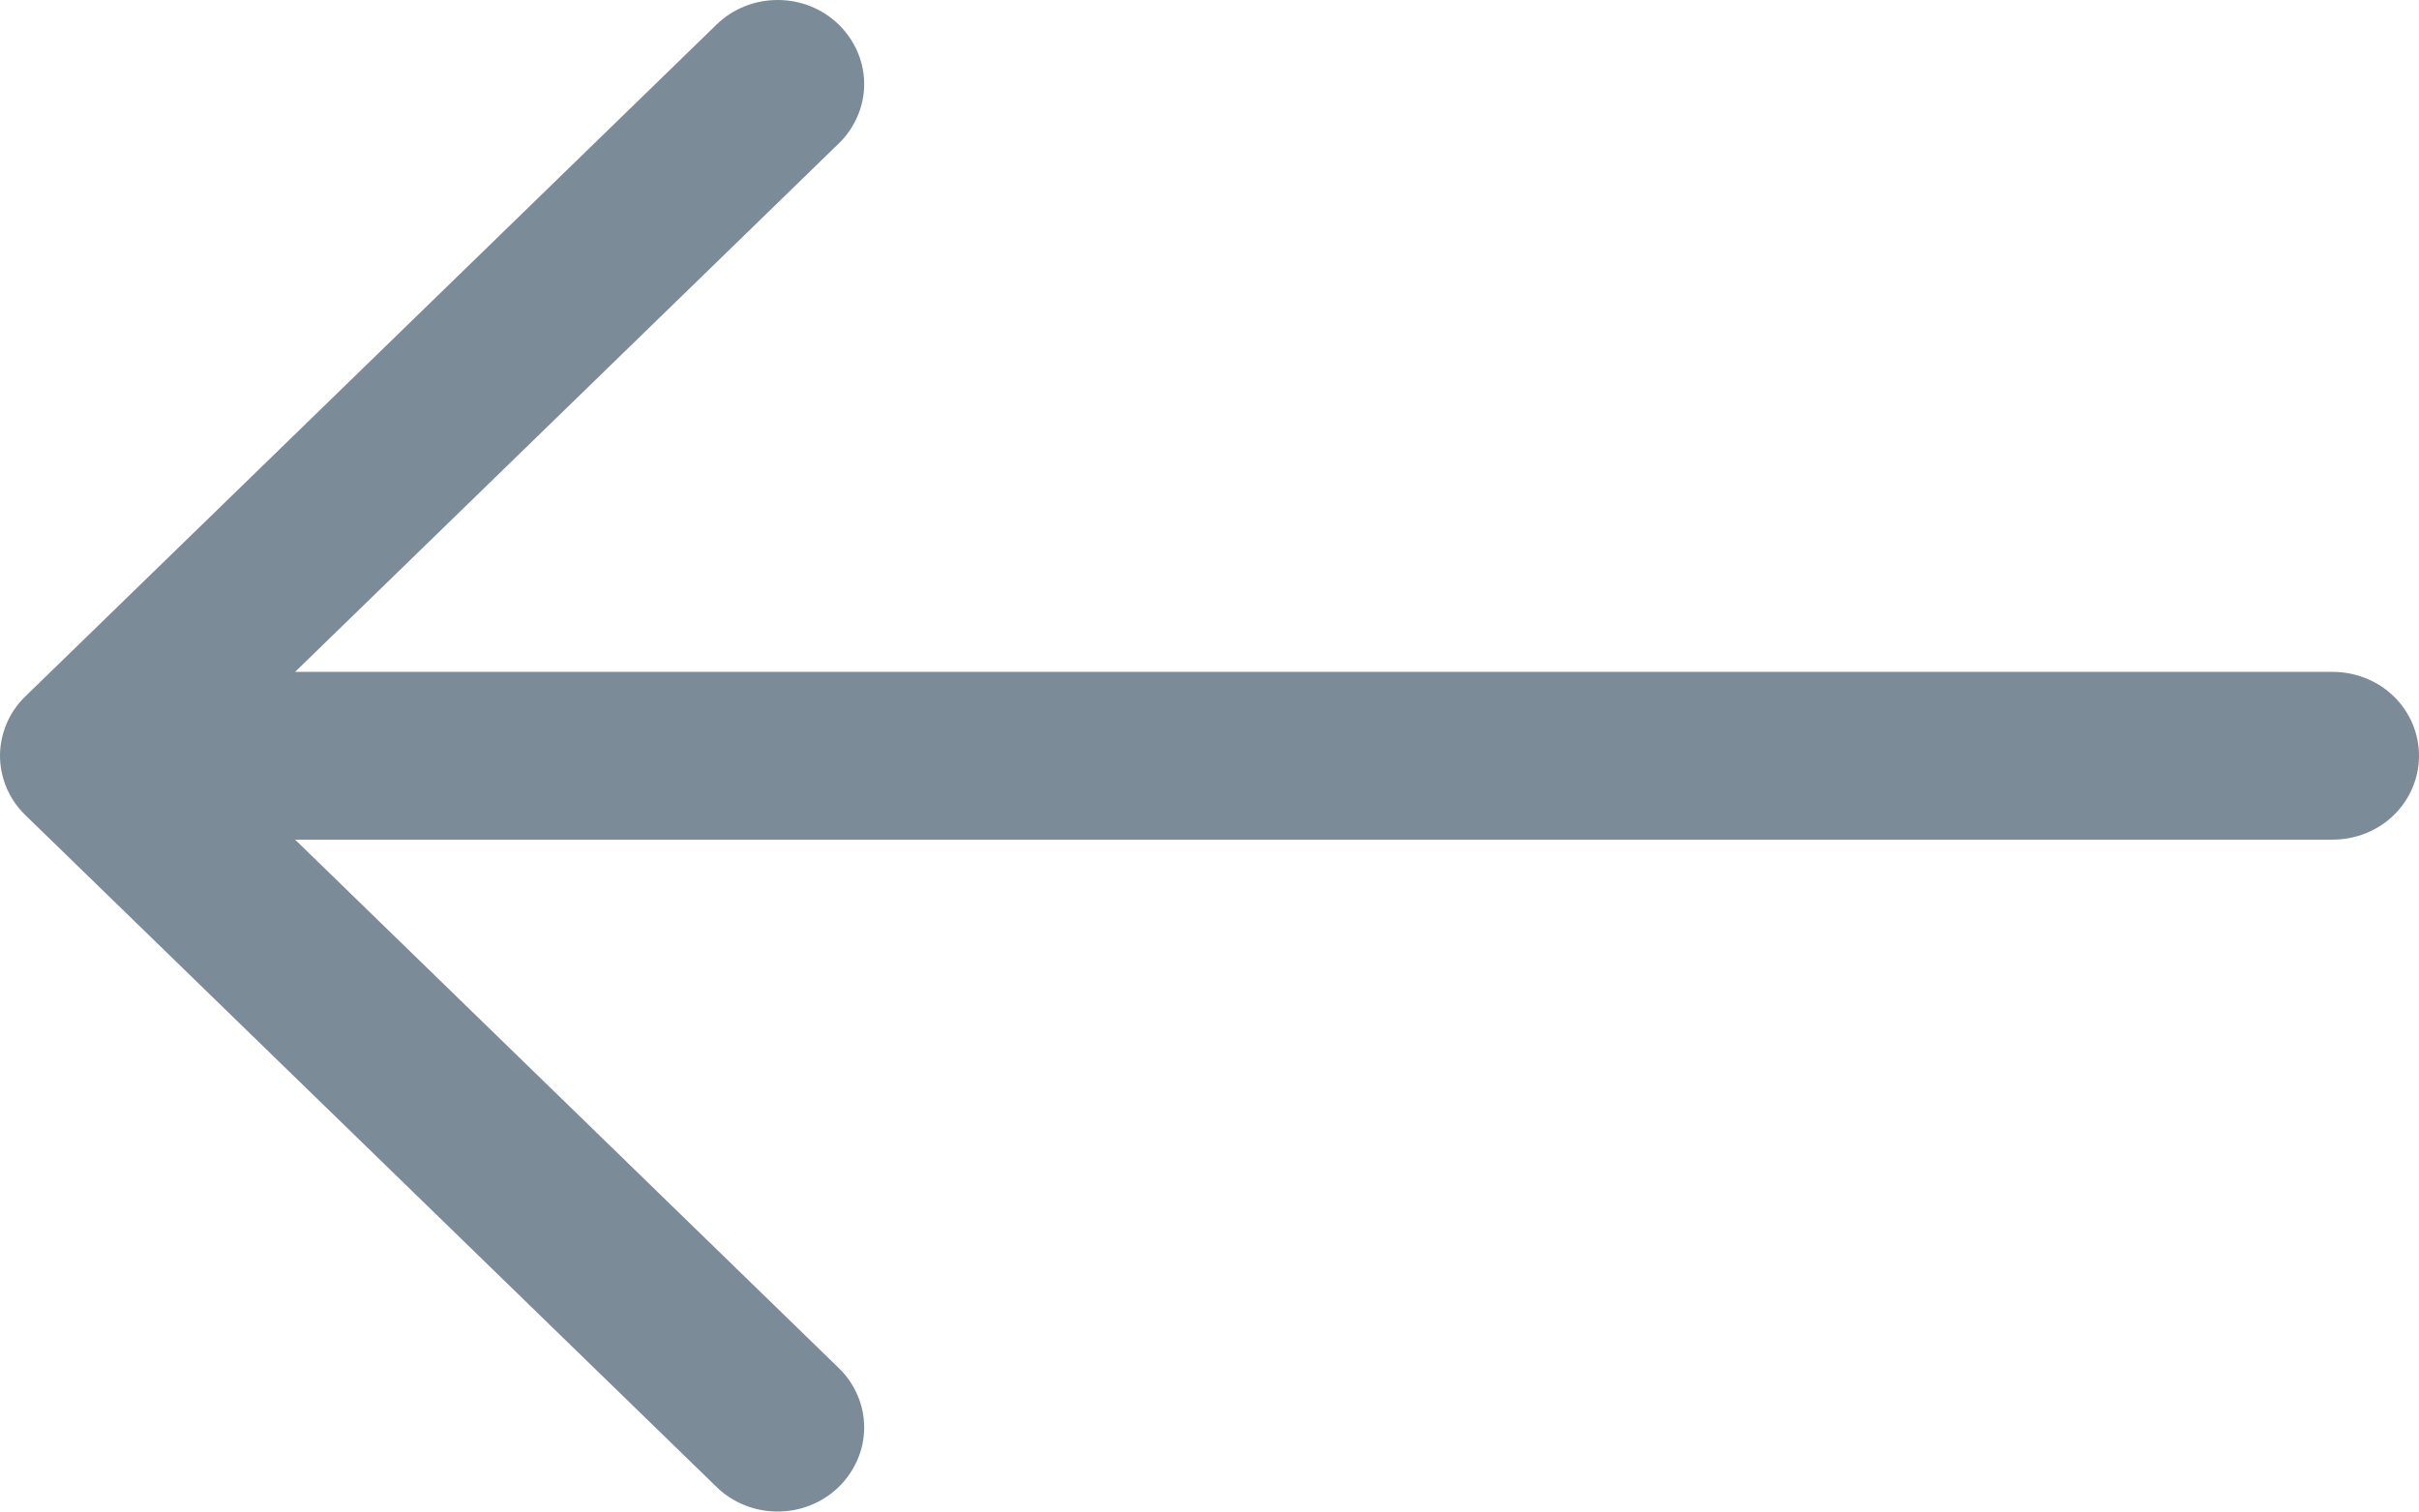
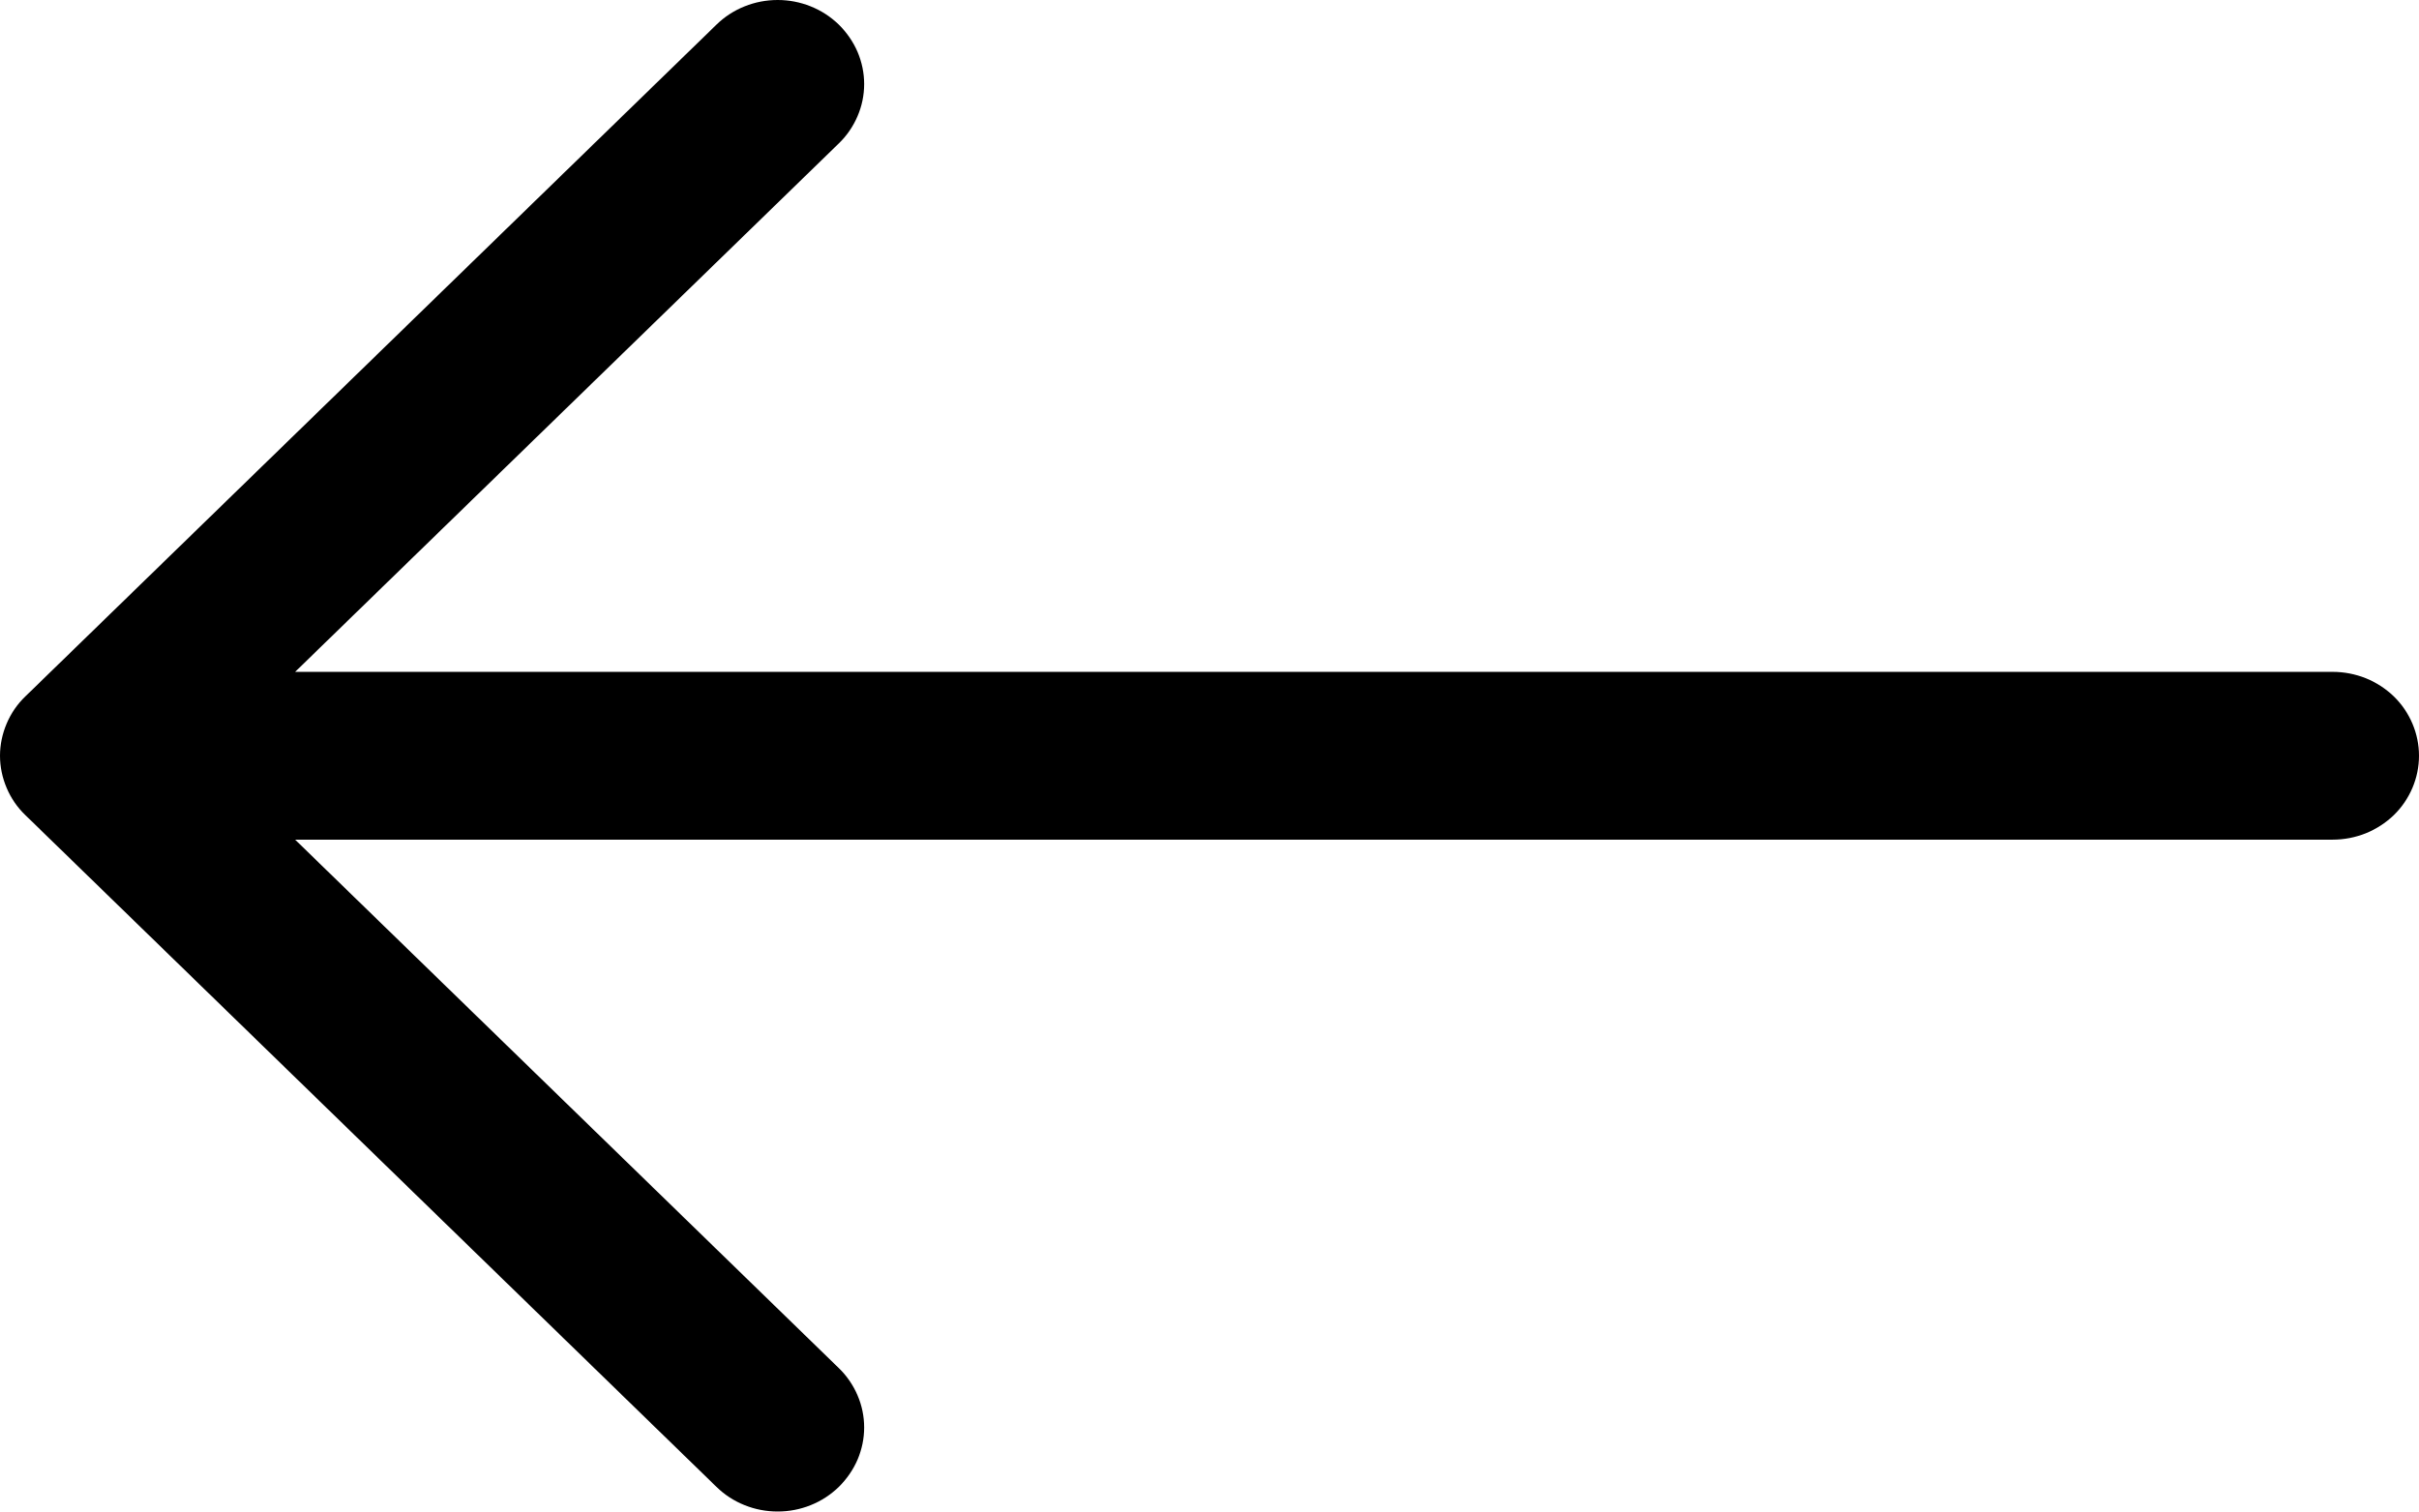
<svg xmlns="http://www.w3.org/2000/svg" width="16" height="10" viewBox="0 0 16 10">
-   <path fill-rule="evenodd" clip-rule="evenodd" d="M16 5C16 4.853 15.94 4.711 15.833 4.607C15.726 4.503 15.58 4.445 15.429 4.445H1.952L5.548 0.949C5.601 0.898 5.643 0.836 5.672 0.769C5.701 0.702 5.716 0.629 5.716 0.556C5.716 0.483 5.701 0.411 5.672 0.343C5.643 0.276 5.601 0.215 5.548 0.163C5.495 0.111 5.432 0.07 5.362 0.042C5.293 0.014 5.219 0 5.144 0C5.068 0 4.994 0.014 4.925 0.042C4.855 0.07 4.792 0.111 4.739 0.163L0.168 4.607C0.115 4.658 0.072 4.72 0.044 4.787C0.015 4.855 0 4.927 0 5C0 5.073 0.015 5.145 0.044 5.213C0.072 5.28 0.115 5.342 0.168 5.393L4.739 9.837C4.792 9.889 4.855 9.93 4.925 9.958C4.994 9.986 5.068 10 5.144 10C5.219 10 5.293 9.986 5.362 9.958C5.432 9.93 5.495 9.889 5.548 9.837C5.601 9.785 5.643 9.724 5.672 9.657C5.701 9.589 5.716 9.517 5.716 9.444C5.716 9.371 5.701 9.298 5.672 9.231C5.643 9.164 5.601 9.102 5.548 9.051L1.952 5.555H15.429C15.58 5.555 15.726 5.497 15.833 5.393C15.94 5.289 16 5.147 16 5Z" fill="#7B8C98" />
+   <path fill-rule="evenodd" clip-rule="evenodd" d="M16 5C16 4.853 15.94 4.711 15.833 4.607C15.726 4.503 15.58 4.445 15.429 4.445H1.952L5.548 0.949C5.601 0.898 5.643 0.836 5.672 0.769C5.701 0.702 5.716 0.629 5.716 0.556C5.716 0.483 5.701 0.411 5.672 0.343C5.643 0.276 5.601 0.215 5.548 0.163C5.495 0.111 5.432 0.07 5.362 0.042C5.293 0.014 5.219 0 5.144 0C5.068 0 4.994 0.014 4.925 0.042C4.855 0.07 4.792 0.111 4.739 0.163L0.168 4.607C0.115 4.658 0.072 4.72 0.044 4.787C0.015 4.855 0 4.927 0 5C0 5.073 0.015 5.145 0.044 5.213C0.072 5.28 0.115 5.342 0.168 5.393L4.739 9.837C4.792 9.889 4.855 9.93 4.925 9.958C4.994 9.986 5.068 10 5.144 10C5.219 10 5.293 9.986 5.362 9.958C5.432 9.93 5.495 9.889 5.548 9.837C5.601 9.785 5.643 9.724 5.672 9.657C5.701 9.589 5.716 9.517 5.716 9.444C5.716 9.371 5.701 9.298 5.672 9.231C5.643 9.164 5.601 9.102 5.548 9.051L1.952 5.555H15.429C15.58 5.555 15.726 5.497 15.833 5.393C15.94 5.289 16 5.147 16 5Z" />
</svg>
